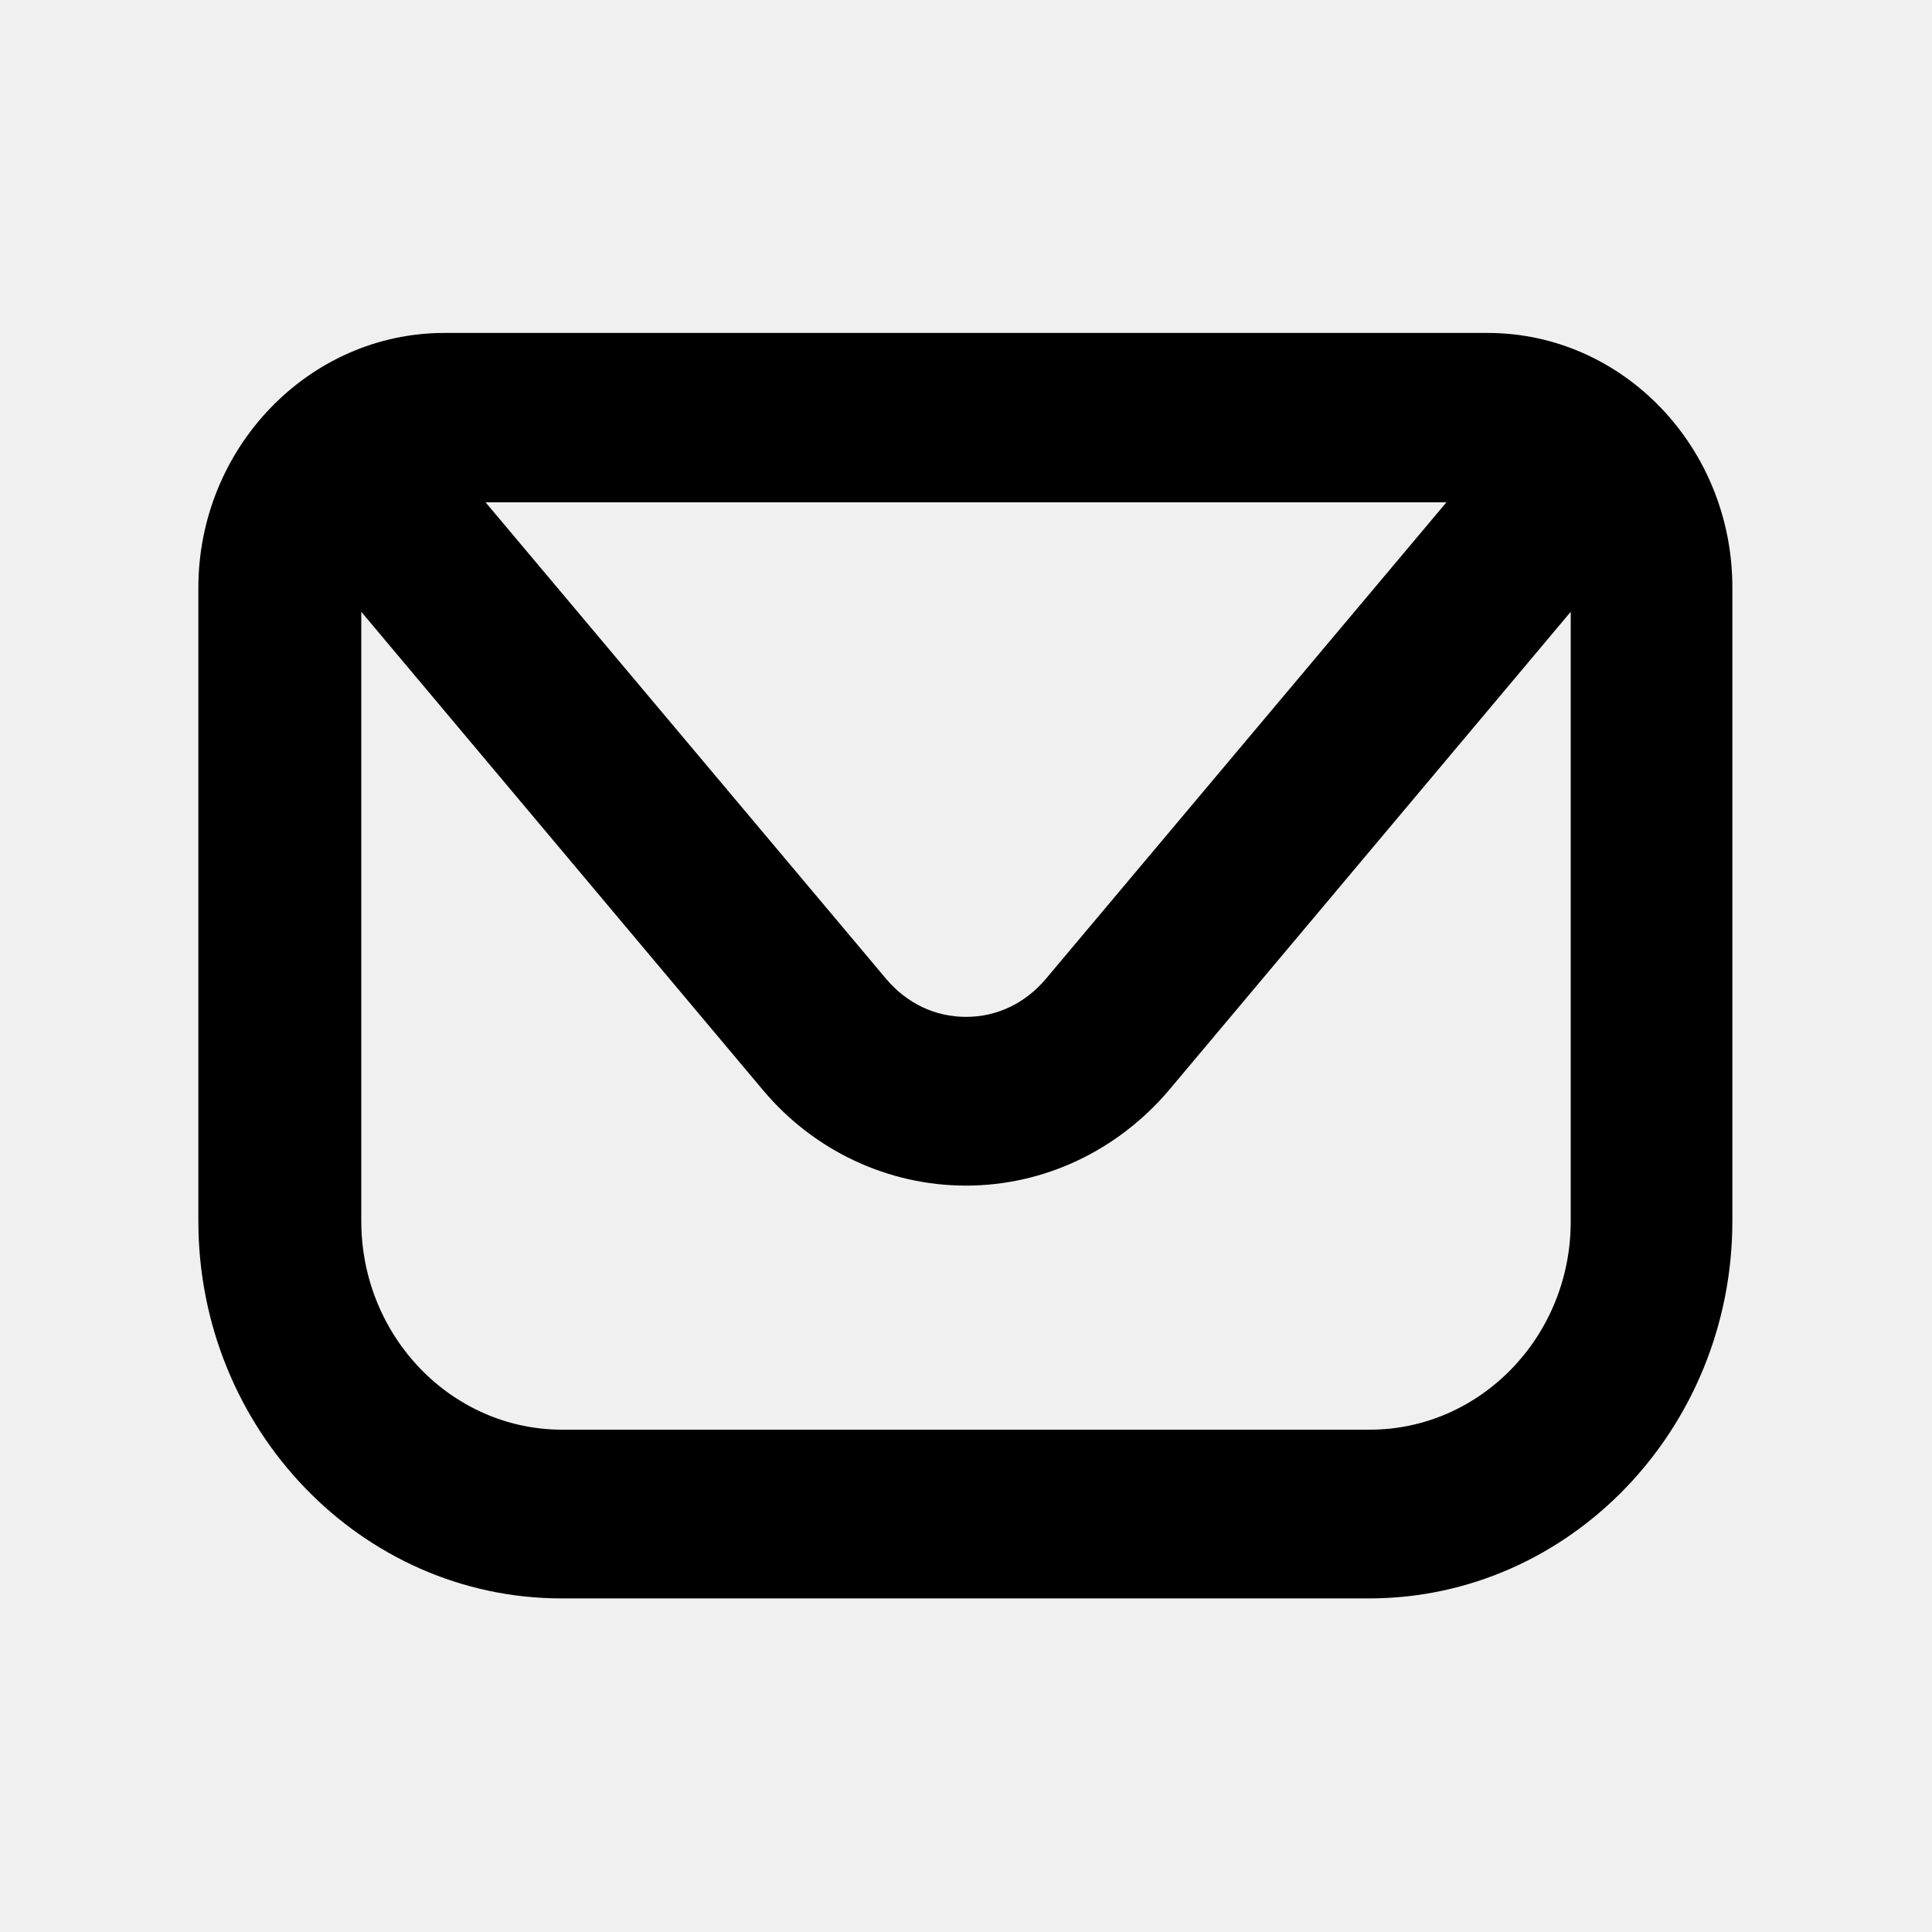
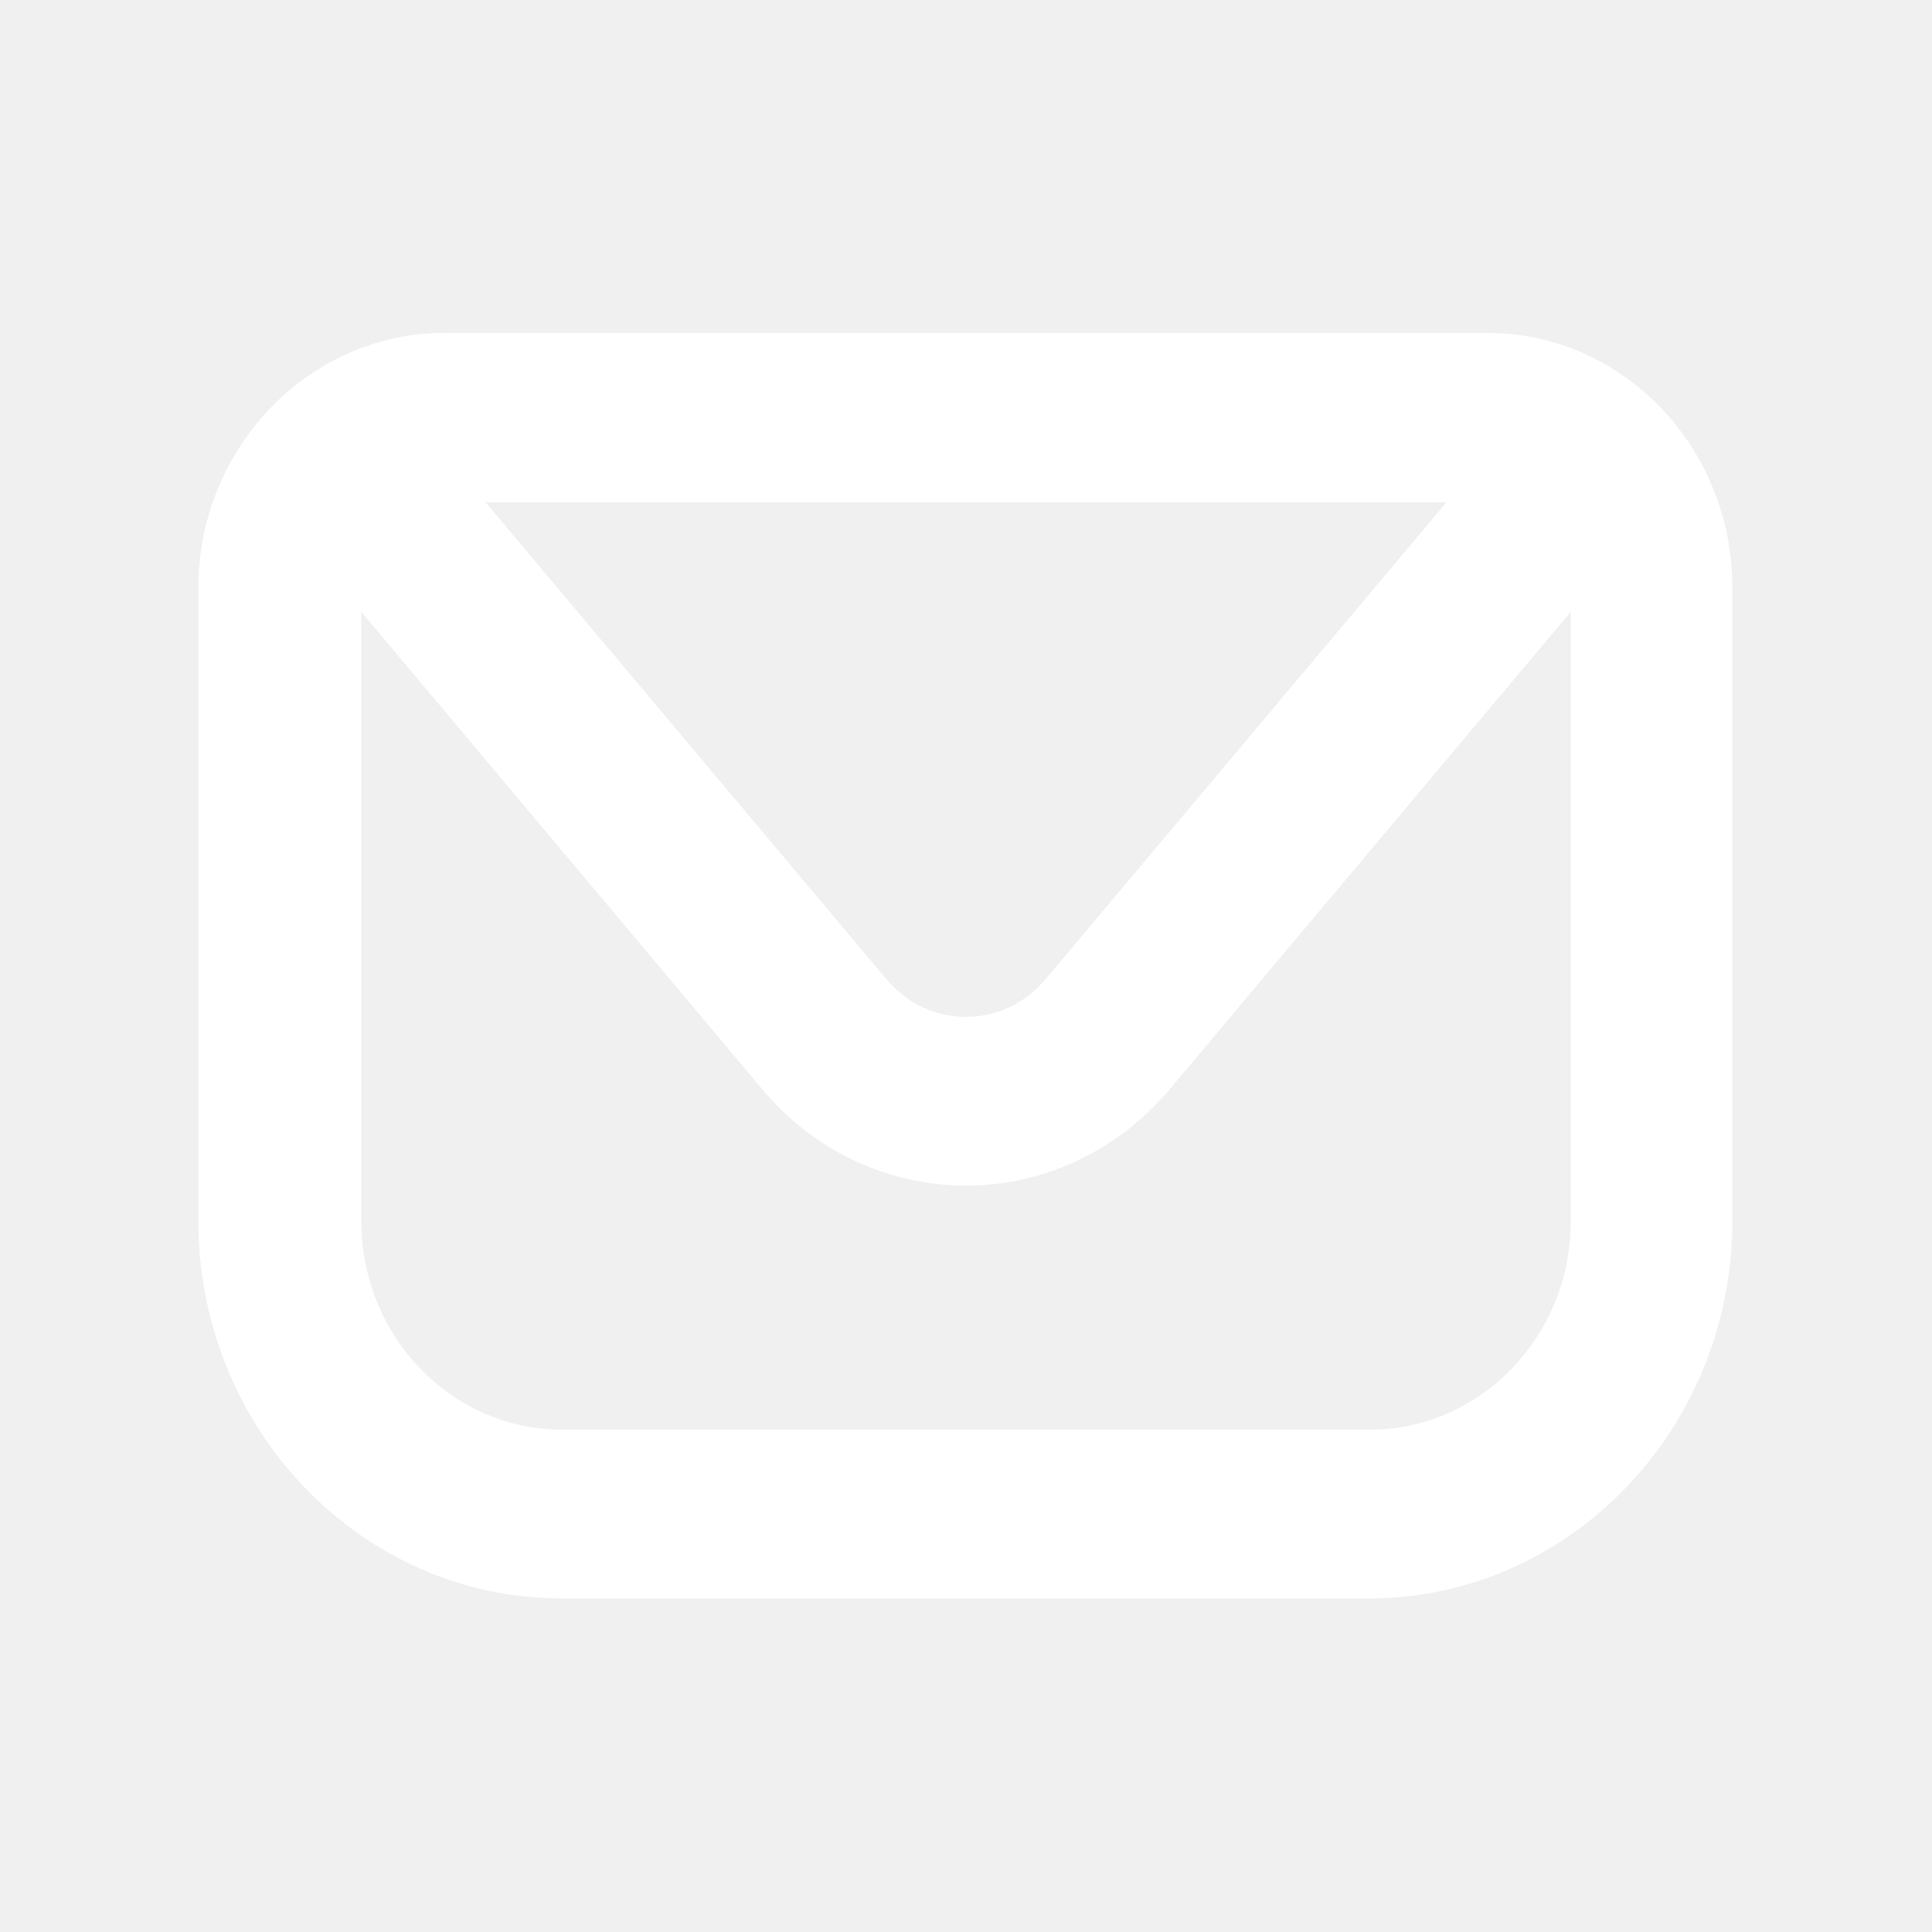
<svg xmlns="http://www.w3.org/2000/svg" version="1.1" id="Camada_1" x="0px" y="0px" viewBox="0 0 30 30" style="enable-background:new 0 0 30 30;" xml:space="preserve">
-   <path d="M23.1,5.17H6.9c-2.1,0-3.82,1.78-3.82,3.96v9.83c0,3.23,2.53,5.86,5.64,5.86h12.54c3.11,0,5.64-2.63,5.64-5.86V9.14  C26.91,6.95,25.2,5.17,23.1,5.17z M22.46,7.8l-6.22,7.4c-0.32,0.38-0.76,0.59-1.24,0.59c-0.48,0-0.92-0.21-1.24-0.59L7.54,7.8H22.46  z M21.27,22.2H8.73c-1.72,0-3.12-1.45-3.12-3.24V9.5l6.24,7.43c0.79,0.94,1.94,1.48,3.15,1.48s2.35-0.54,3.15-1.48l6.24-7.43v9.47  C24.39,20.75,22.99,22.2,21.27,22.2z" />
+   <path fill="#ffffff" d="M23.1,5.17H6.9c-2.1,0-3.82,1.78-3.82,3.96v9.83c0,3.23,2.53,5.86,5.64,5.86h12.54c3.11,0,5.64-2.63,5.64-5.86V9.14  C26.91,6.95,25.2,5.17,23.1,5.17z M22.46,7.8l-6.22,7.4c-0.32,0.38-0.76,0.59-1.24,0.59c-0.48,0-0.92-0.21-1.24-0.59L7.54,7.8H22.46  z M21.27,22.2H8.73c-1.72,0-3.12-1.45-3.12-3.24V9.5l6.24,7.43c0.79,0.94,1.94,1.48,3.15,1.48s2.35-0.54,3.15-1.48l6.24-7.43v9.47  C24.39,20.75,22.99,22.2,21.27,22.2z" />
</svg>
